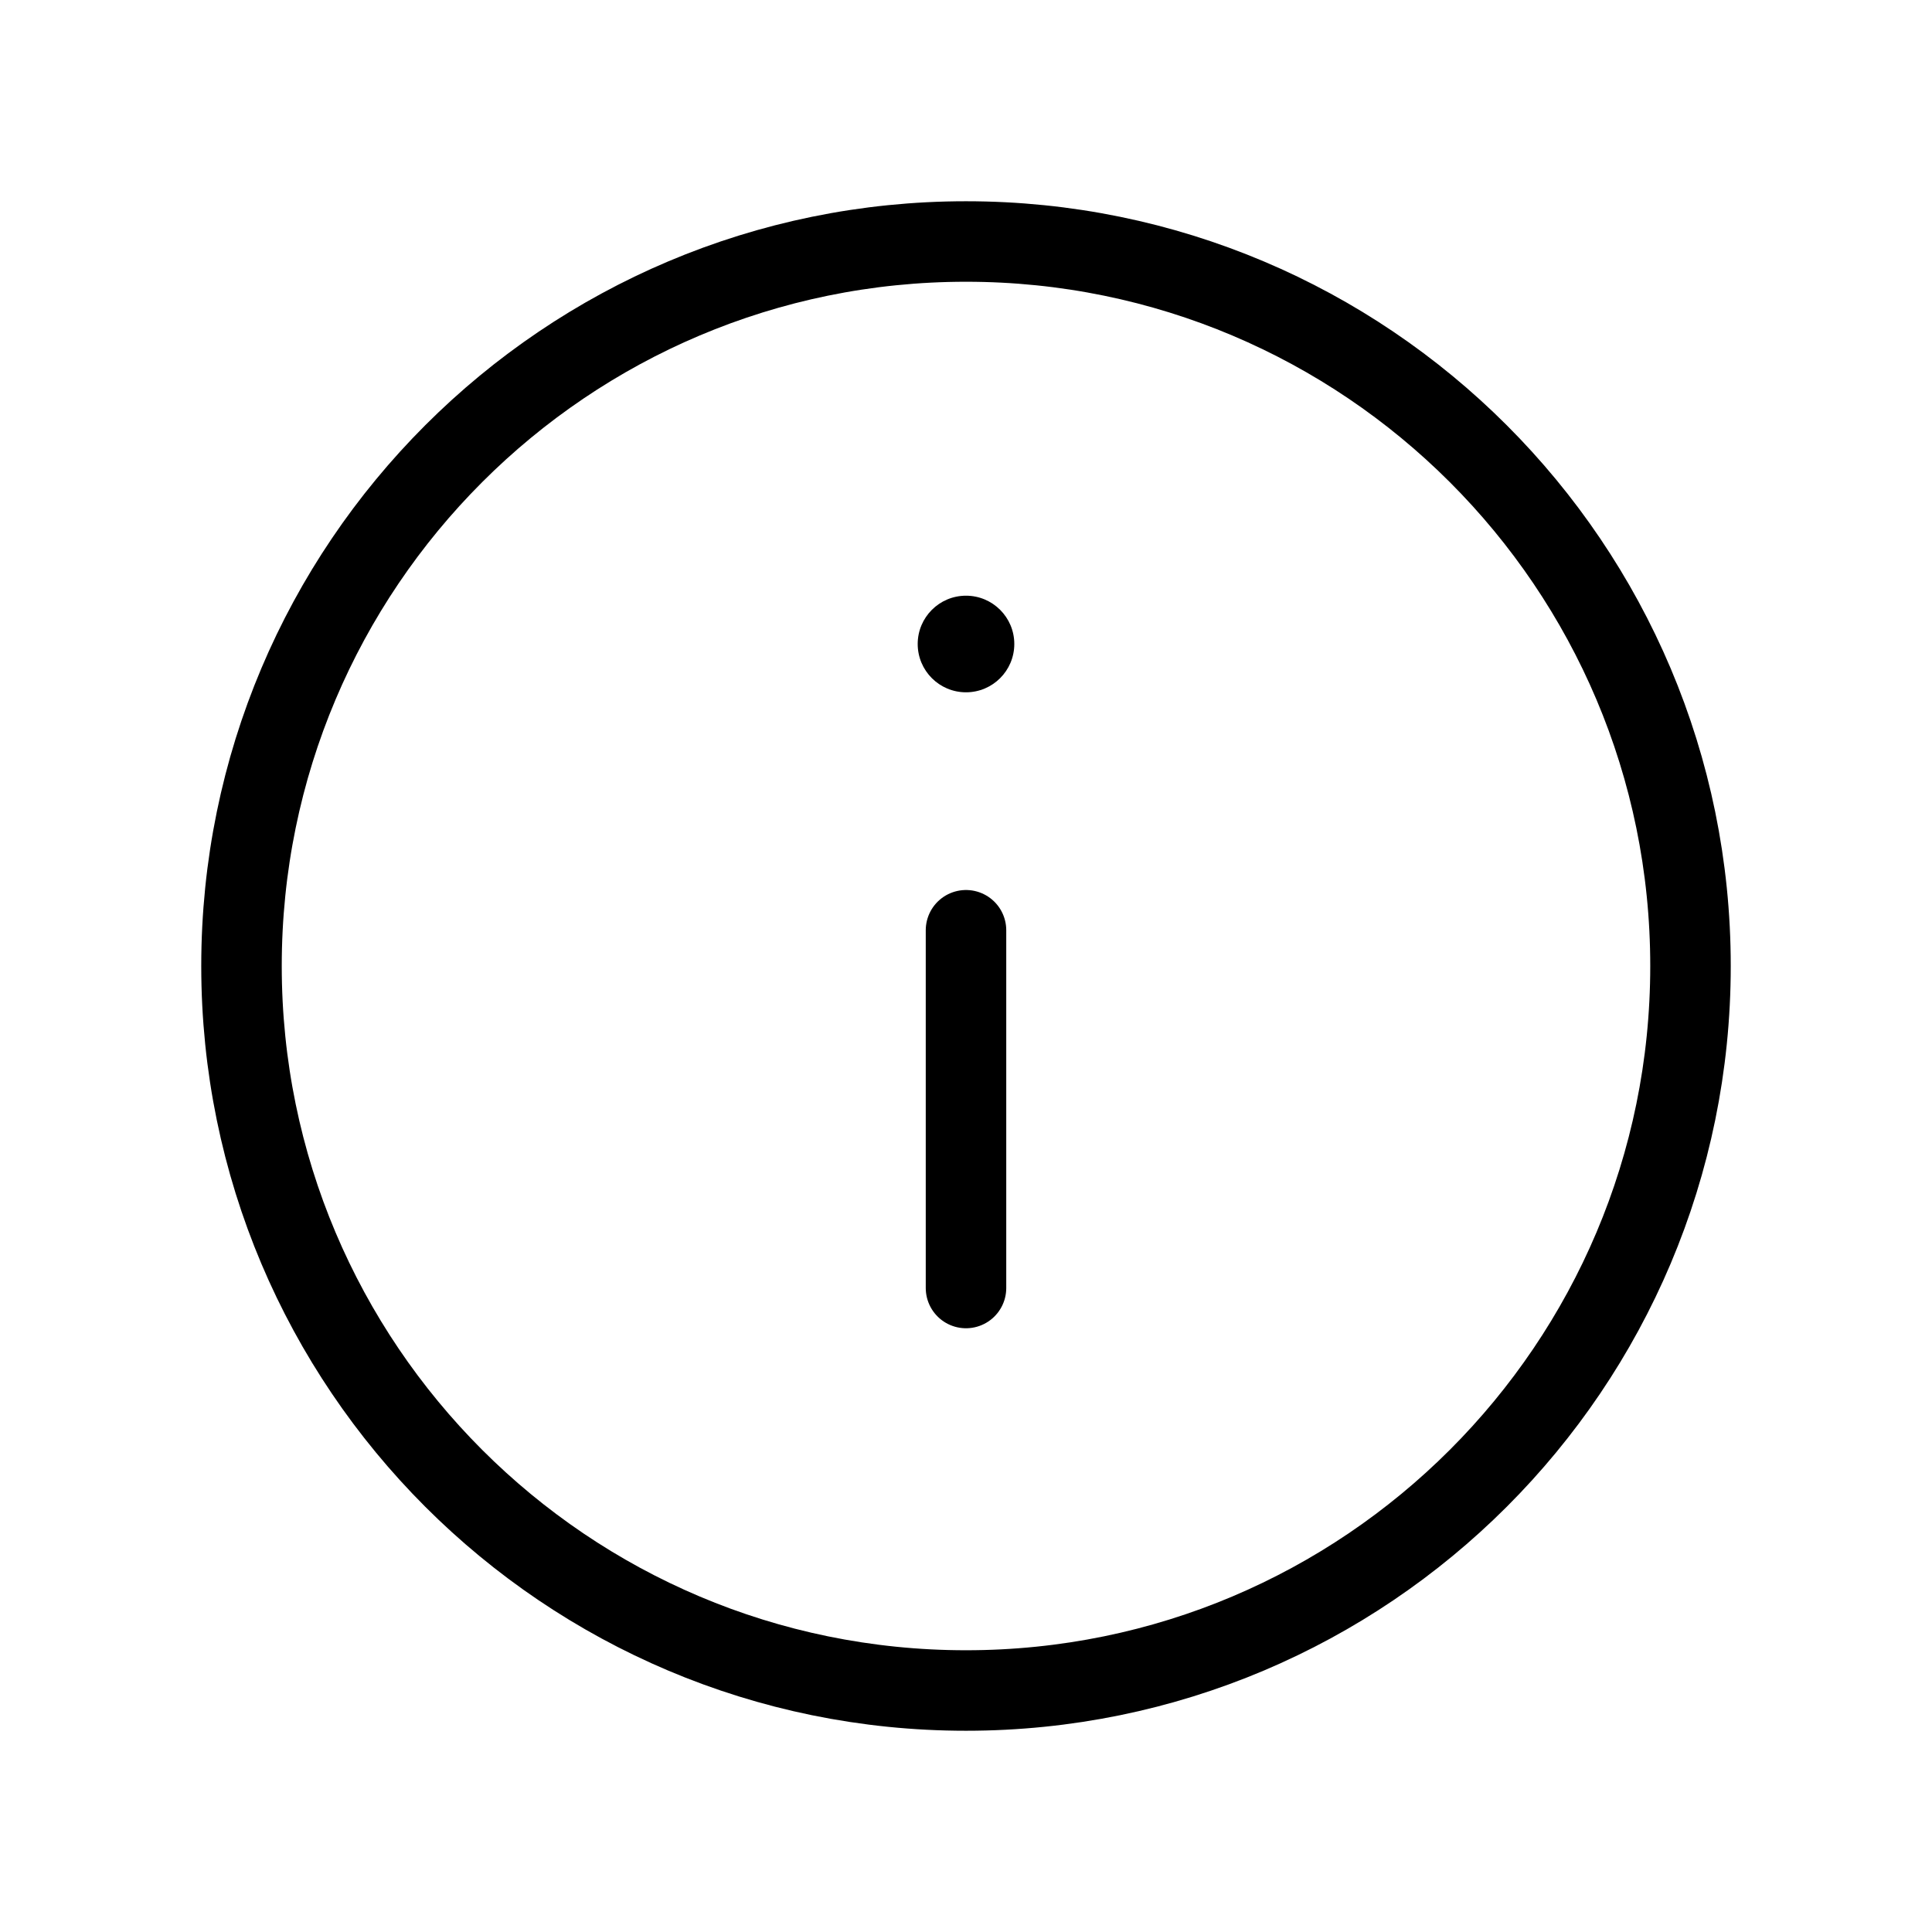
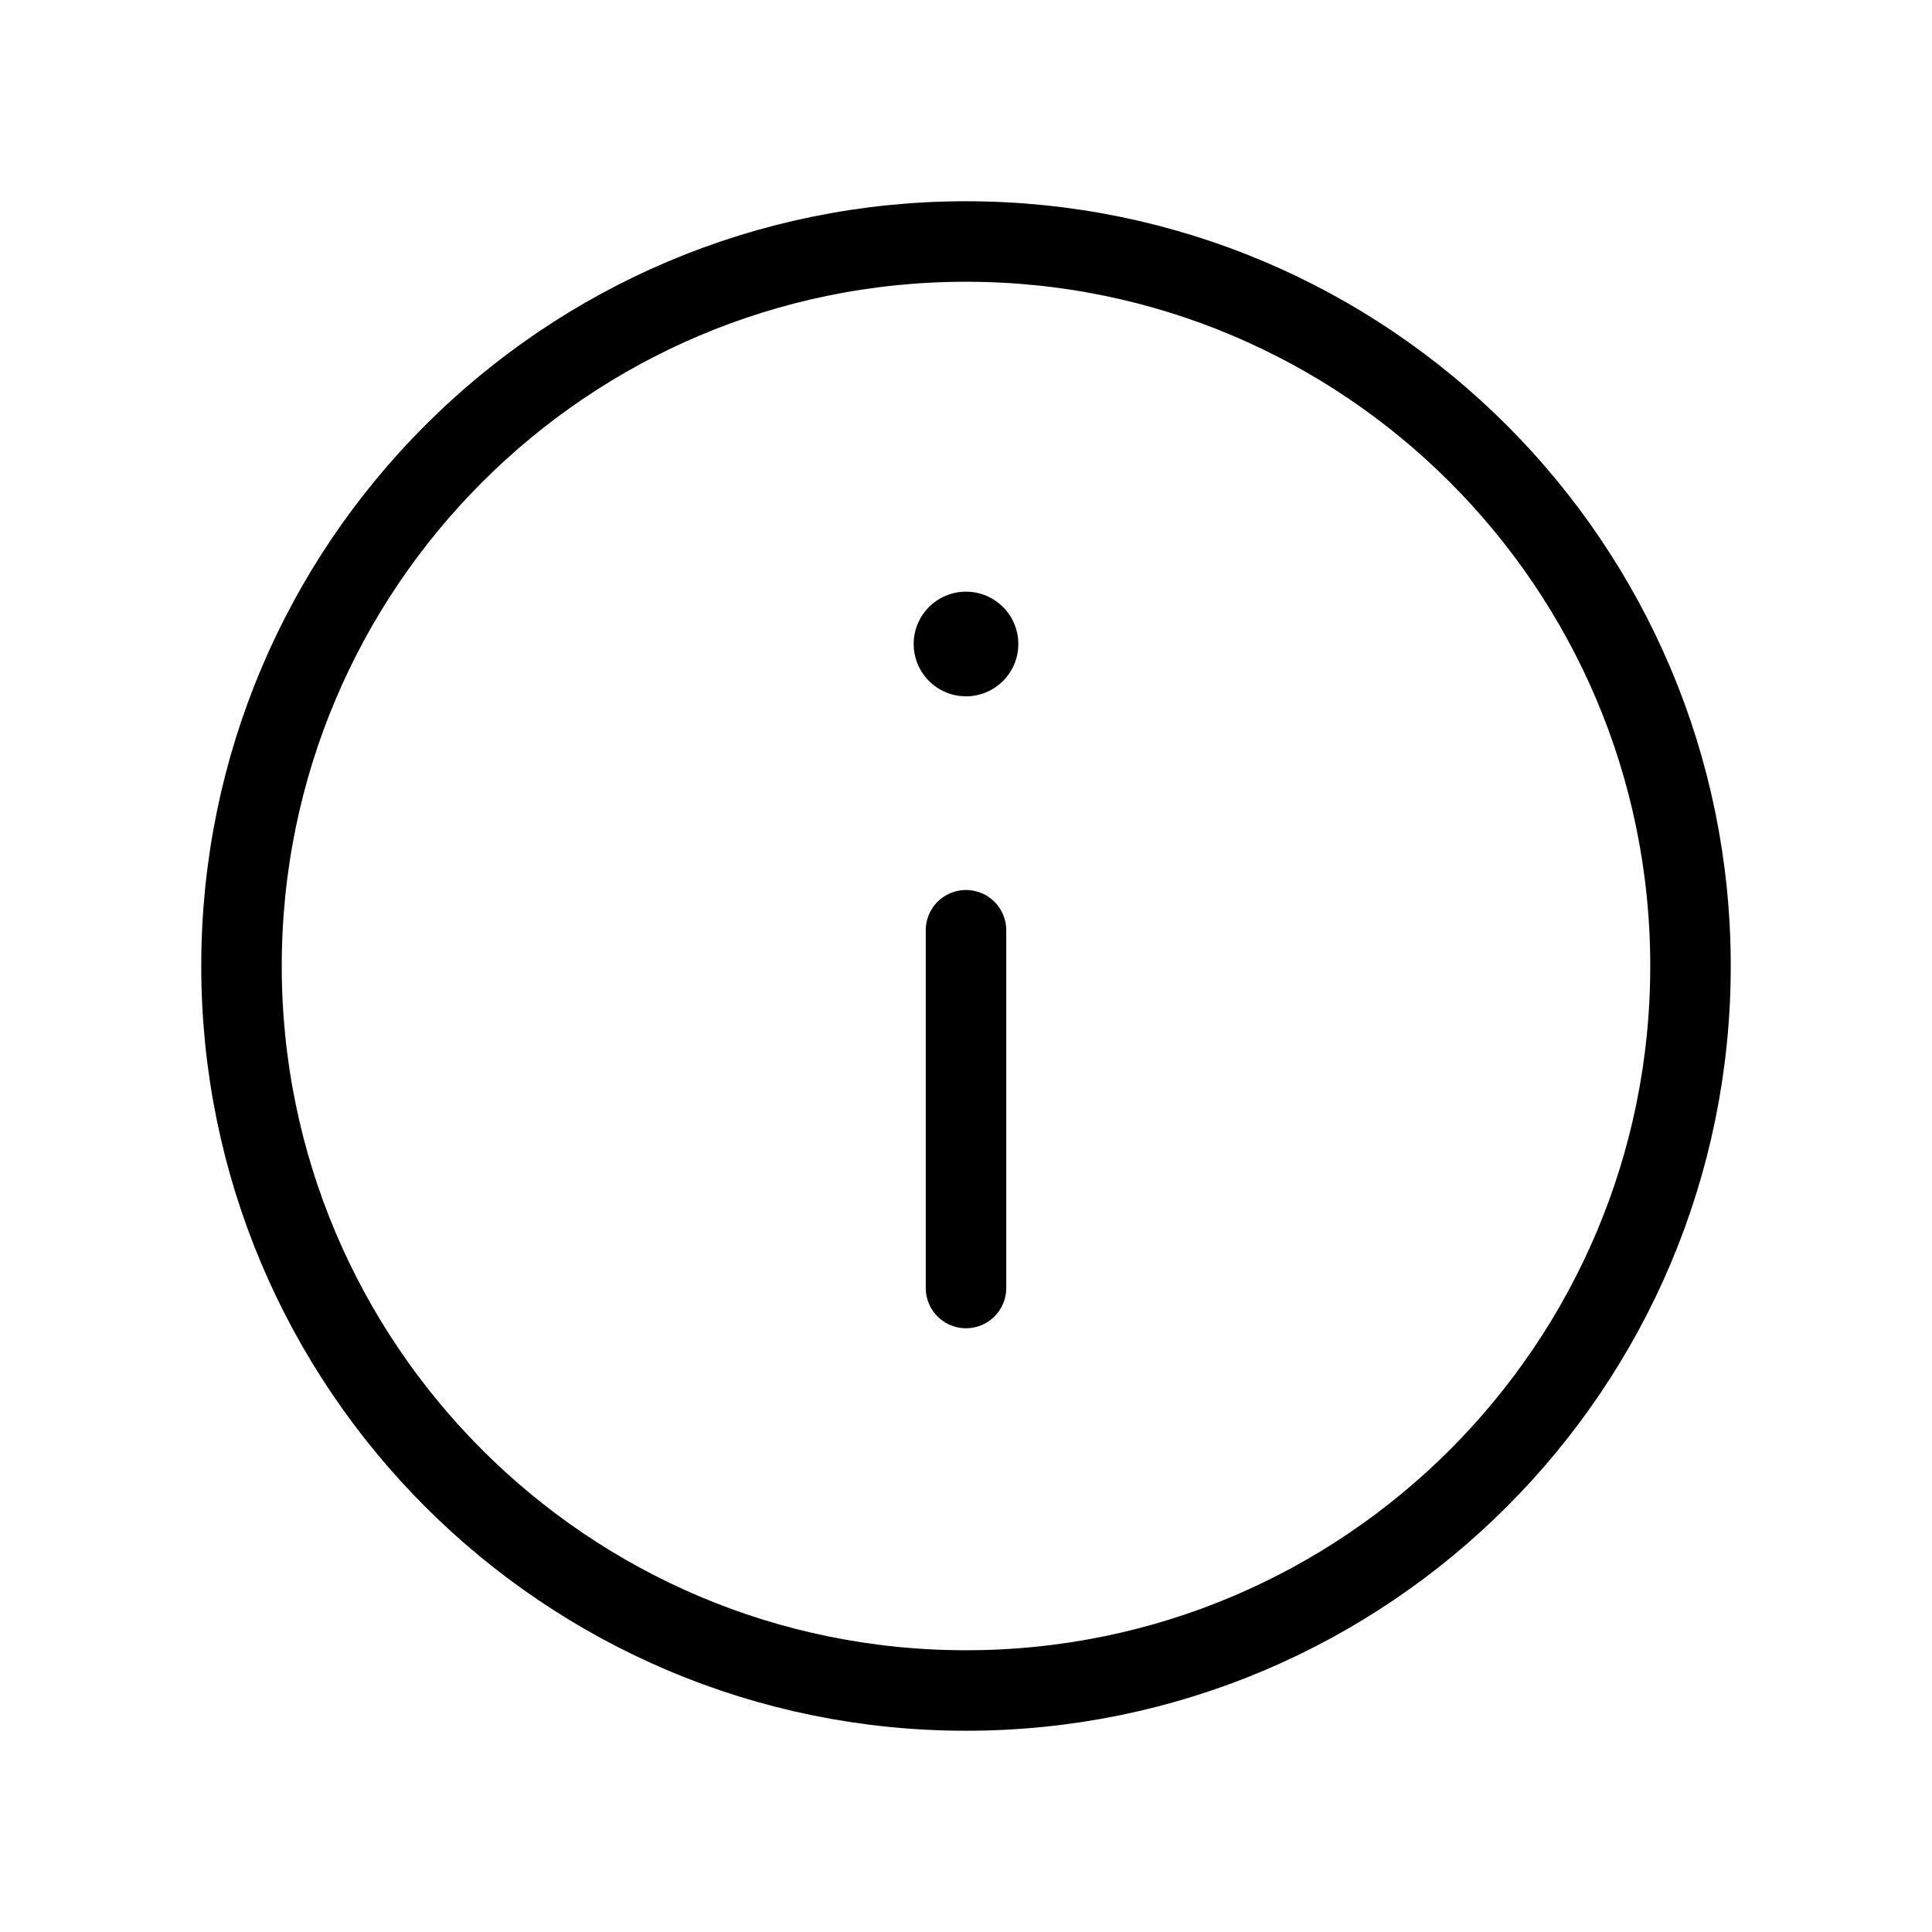
<svg xmlns="http://www.w3.org/2000/svg" width="24" height="24" viewBox="0 0 24 24" fill="none">
  <circle cx="12" cy="12" r="9" stroke="#000000" stroke-width="1" />
  <path d="M12 16L12 11.556" stroke="#000000" stroke-width="1" stroke-linecap="round" />
-   <circle cx="12" cy="8" r="0.6" transform="rotate(-180 12 8)" fill="#000000" />
+   <circle cx="12" cy="8" r="0.65" transform="rotate(-180 12 8)" fill="#000000" />
</svg>
